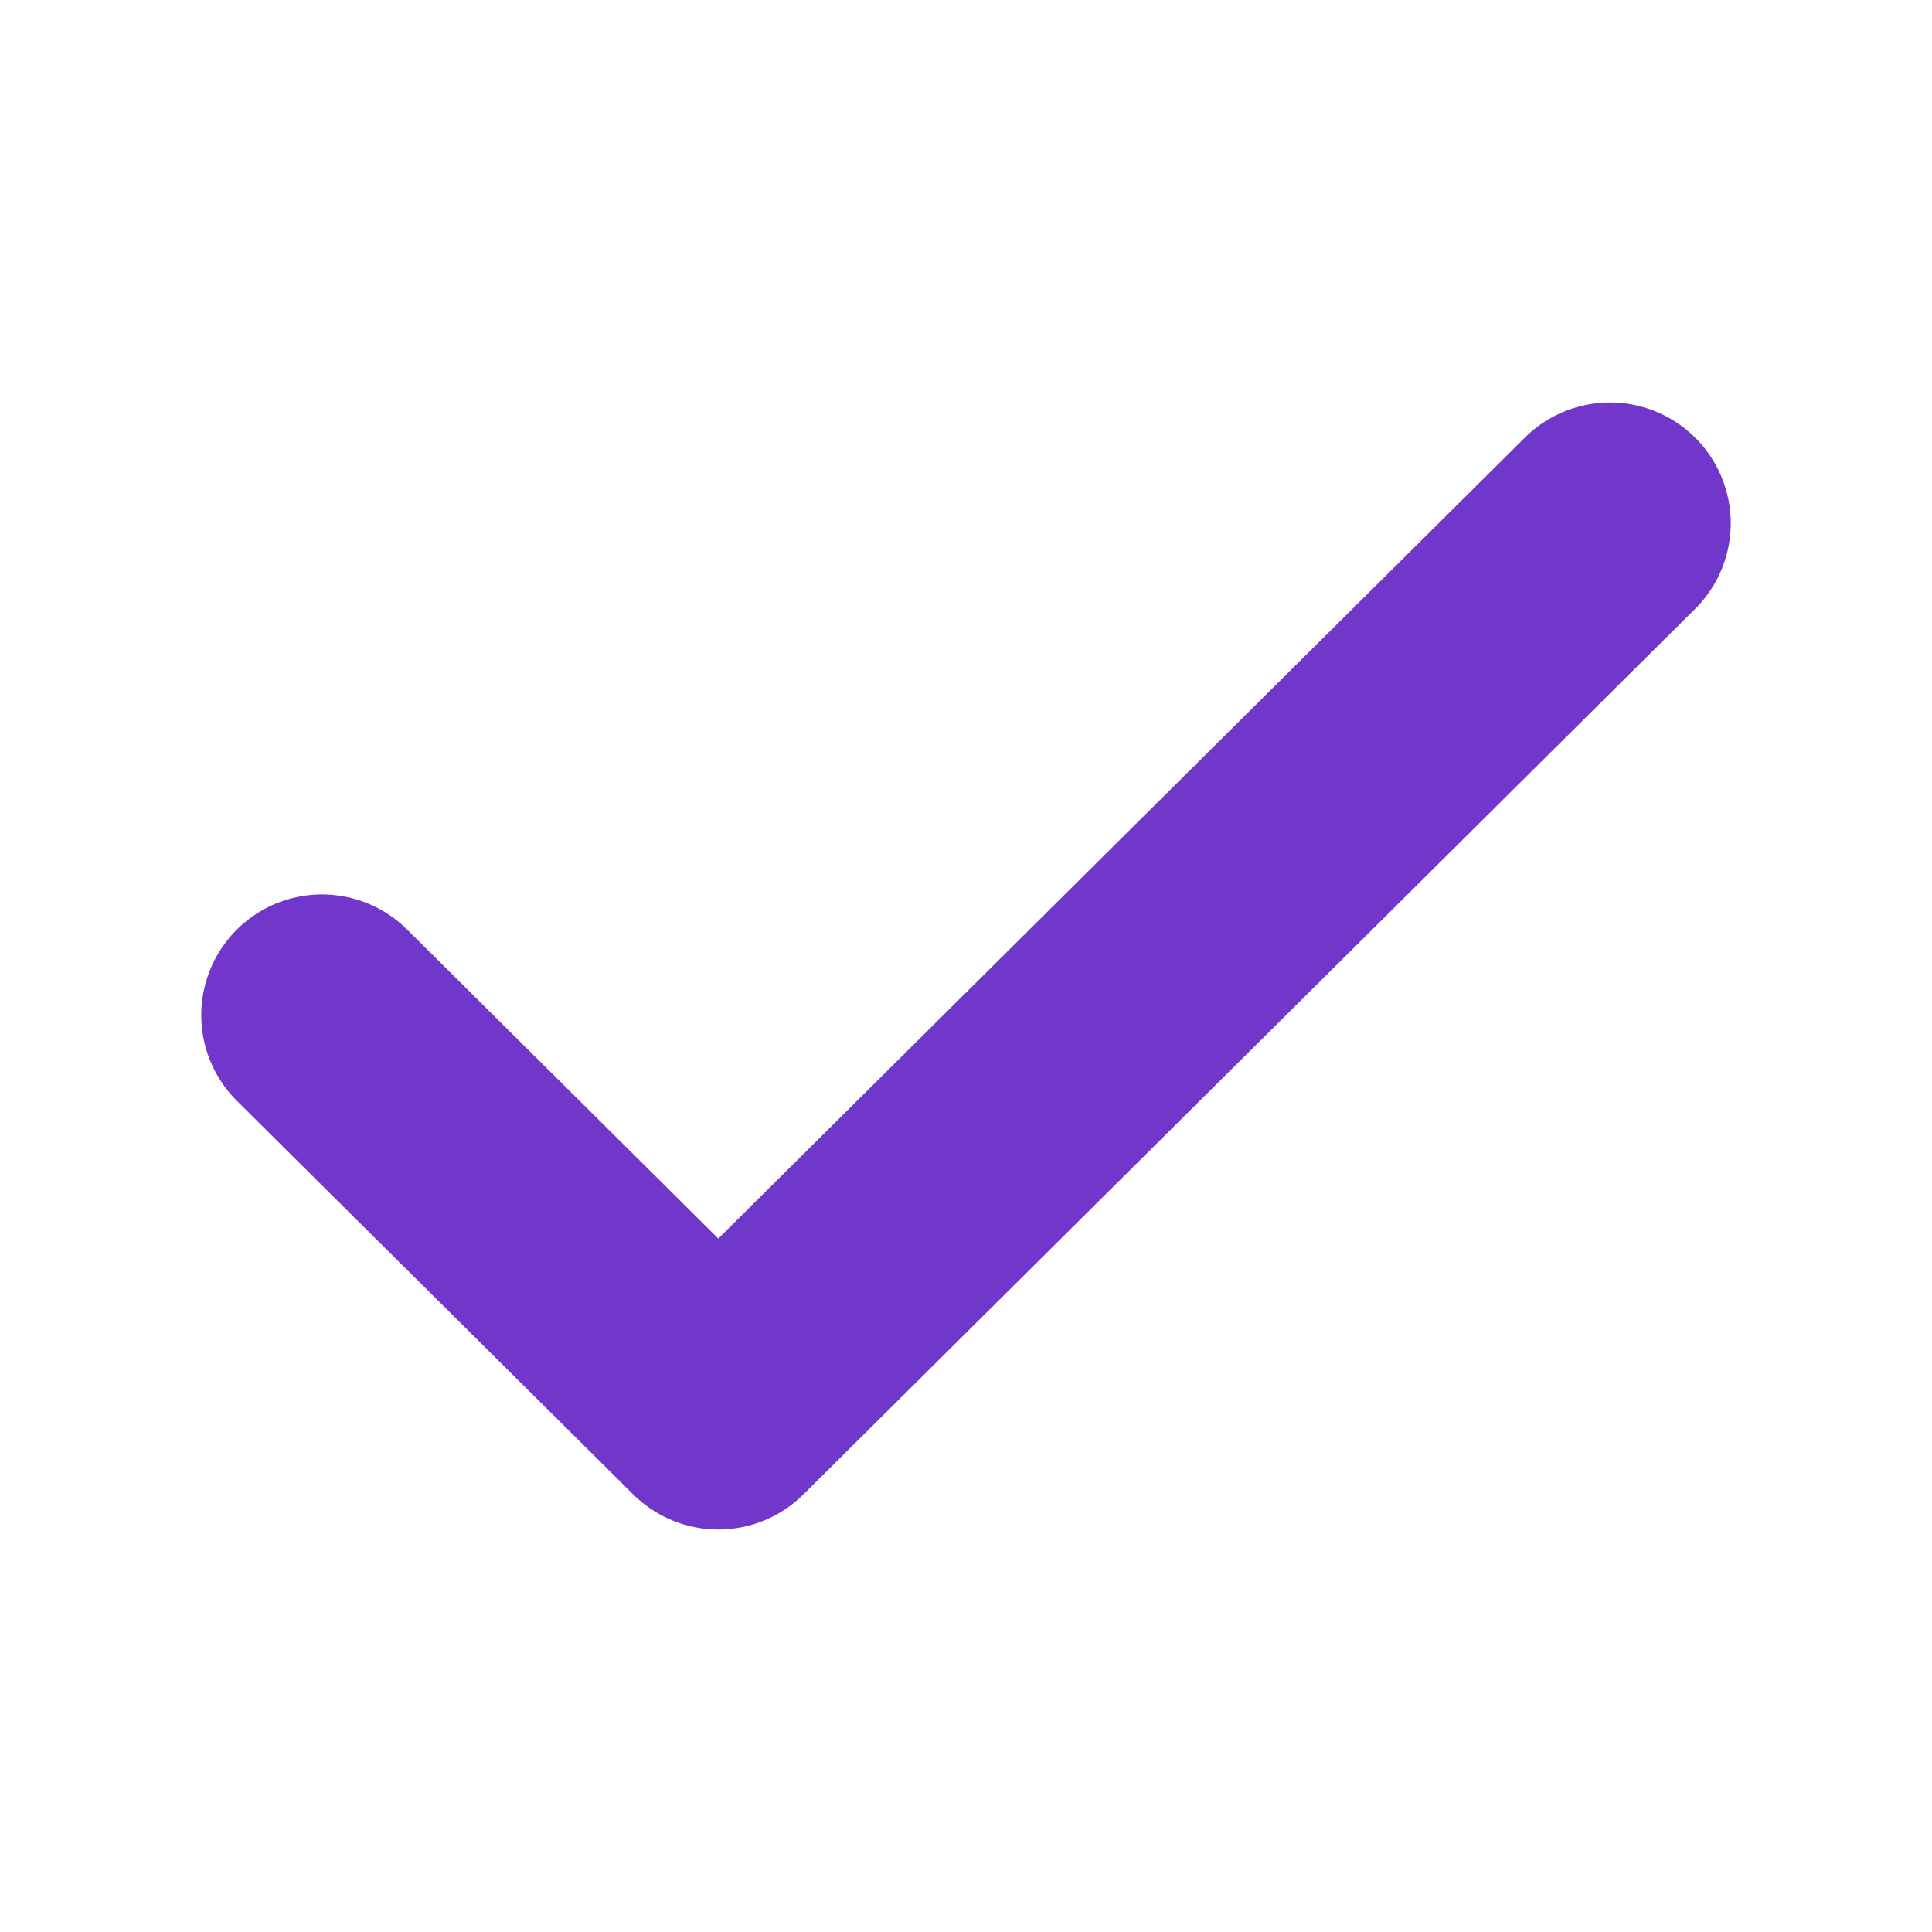
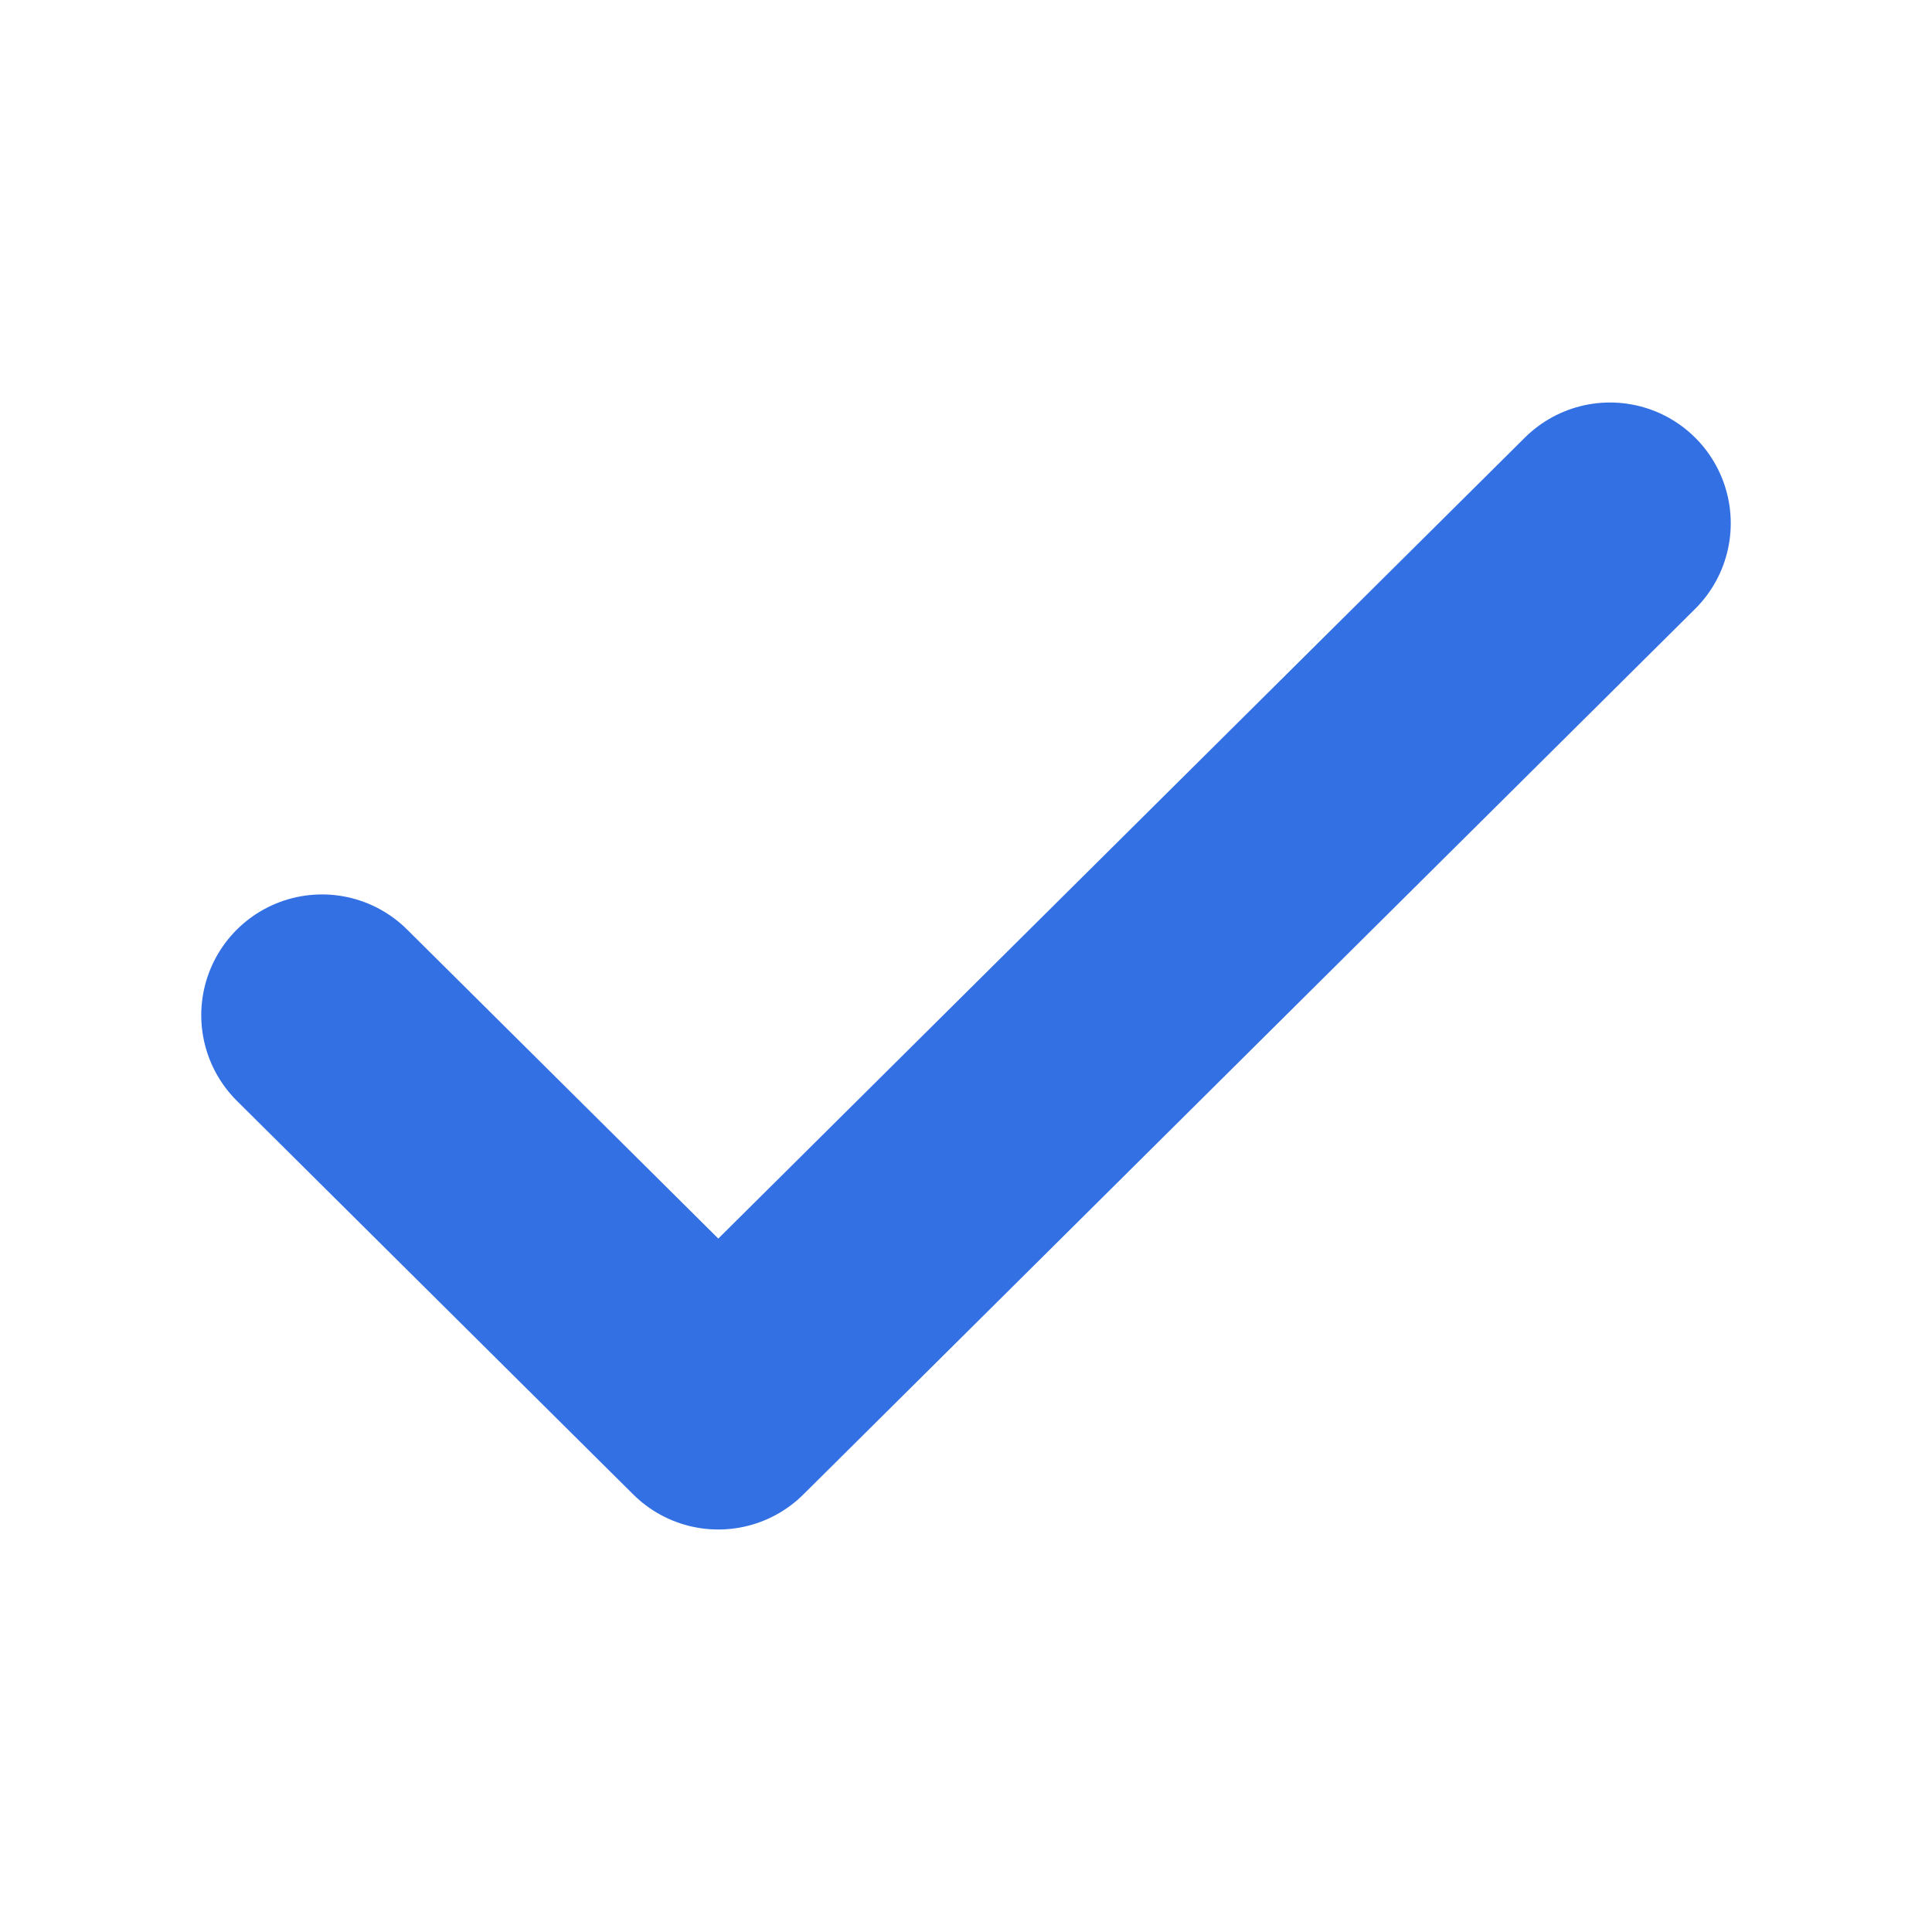
<svg xmlns="http://www.w3.org/2000/svg" width="24" height="24" viewBox="0 0 24 24" fill="none">
  <g id="check">
-     <path id="Icon" d="M4 12.611L8.923 17.5L20 6.5" stroke="#7037CA" stroke-width="3" stroke-linecap="round" stroke-linejoin="round" />
+     <path id="Icon" d="M4 12.611L8.923 17.5L20 6.5" stroke="#3370E3" stroke-width="3" stroke-linecap="round" stroke-linejoin="round" />
  </g>
</svg>
